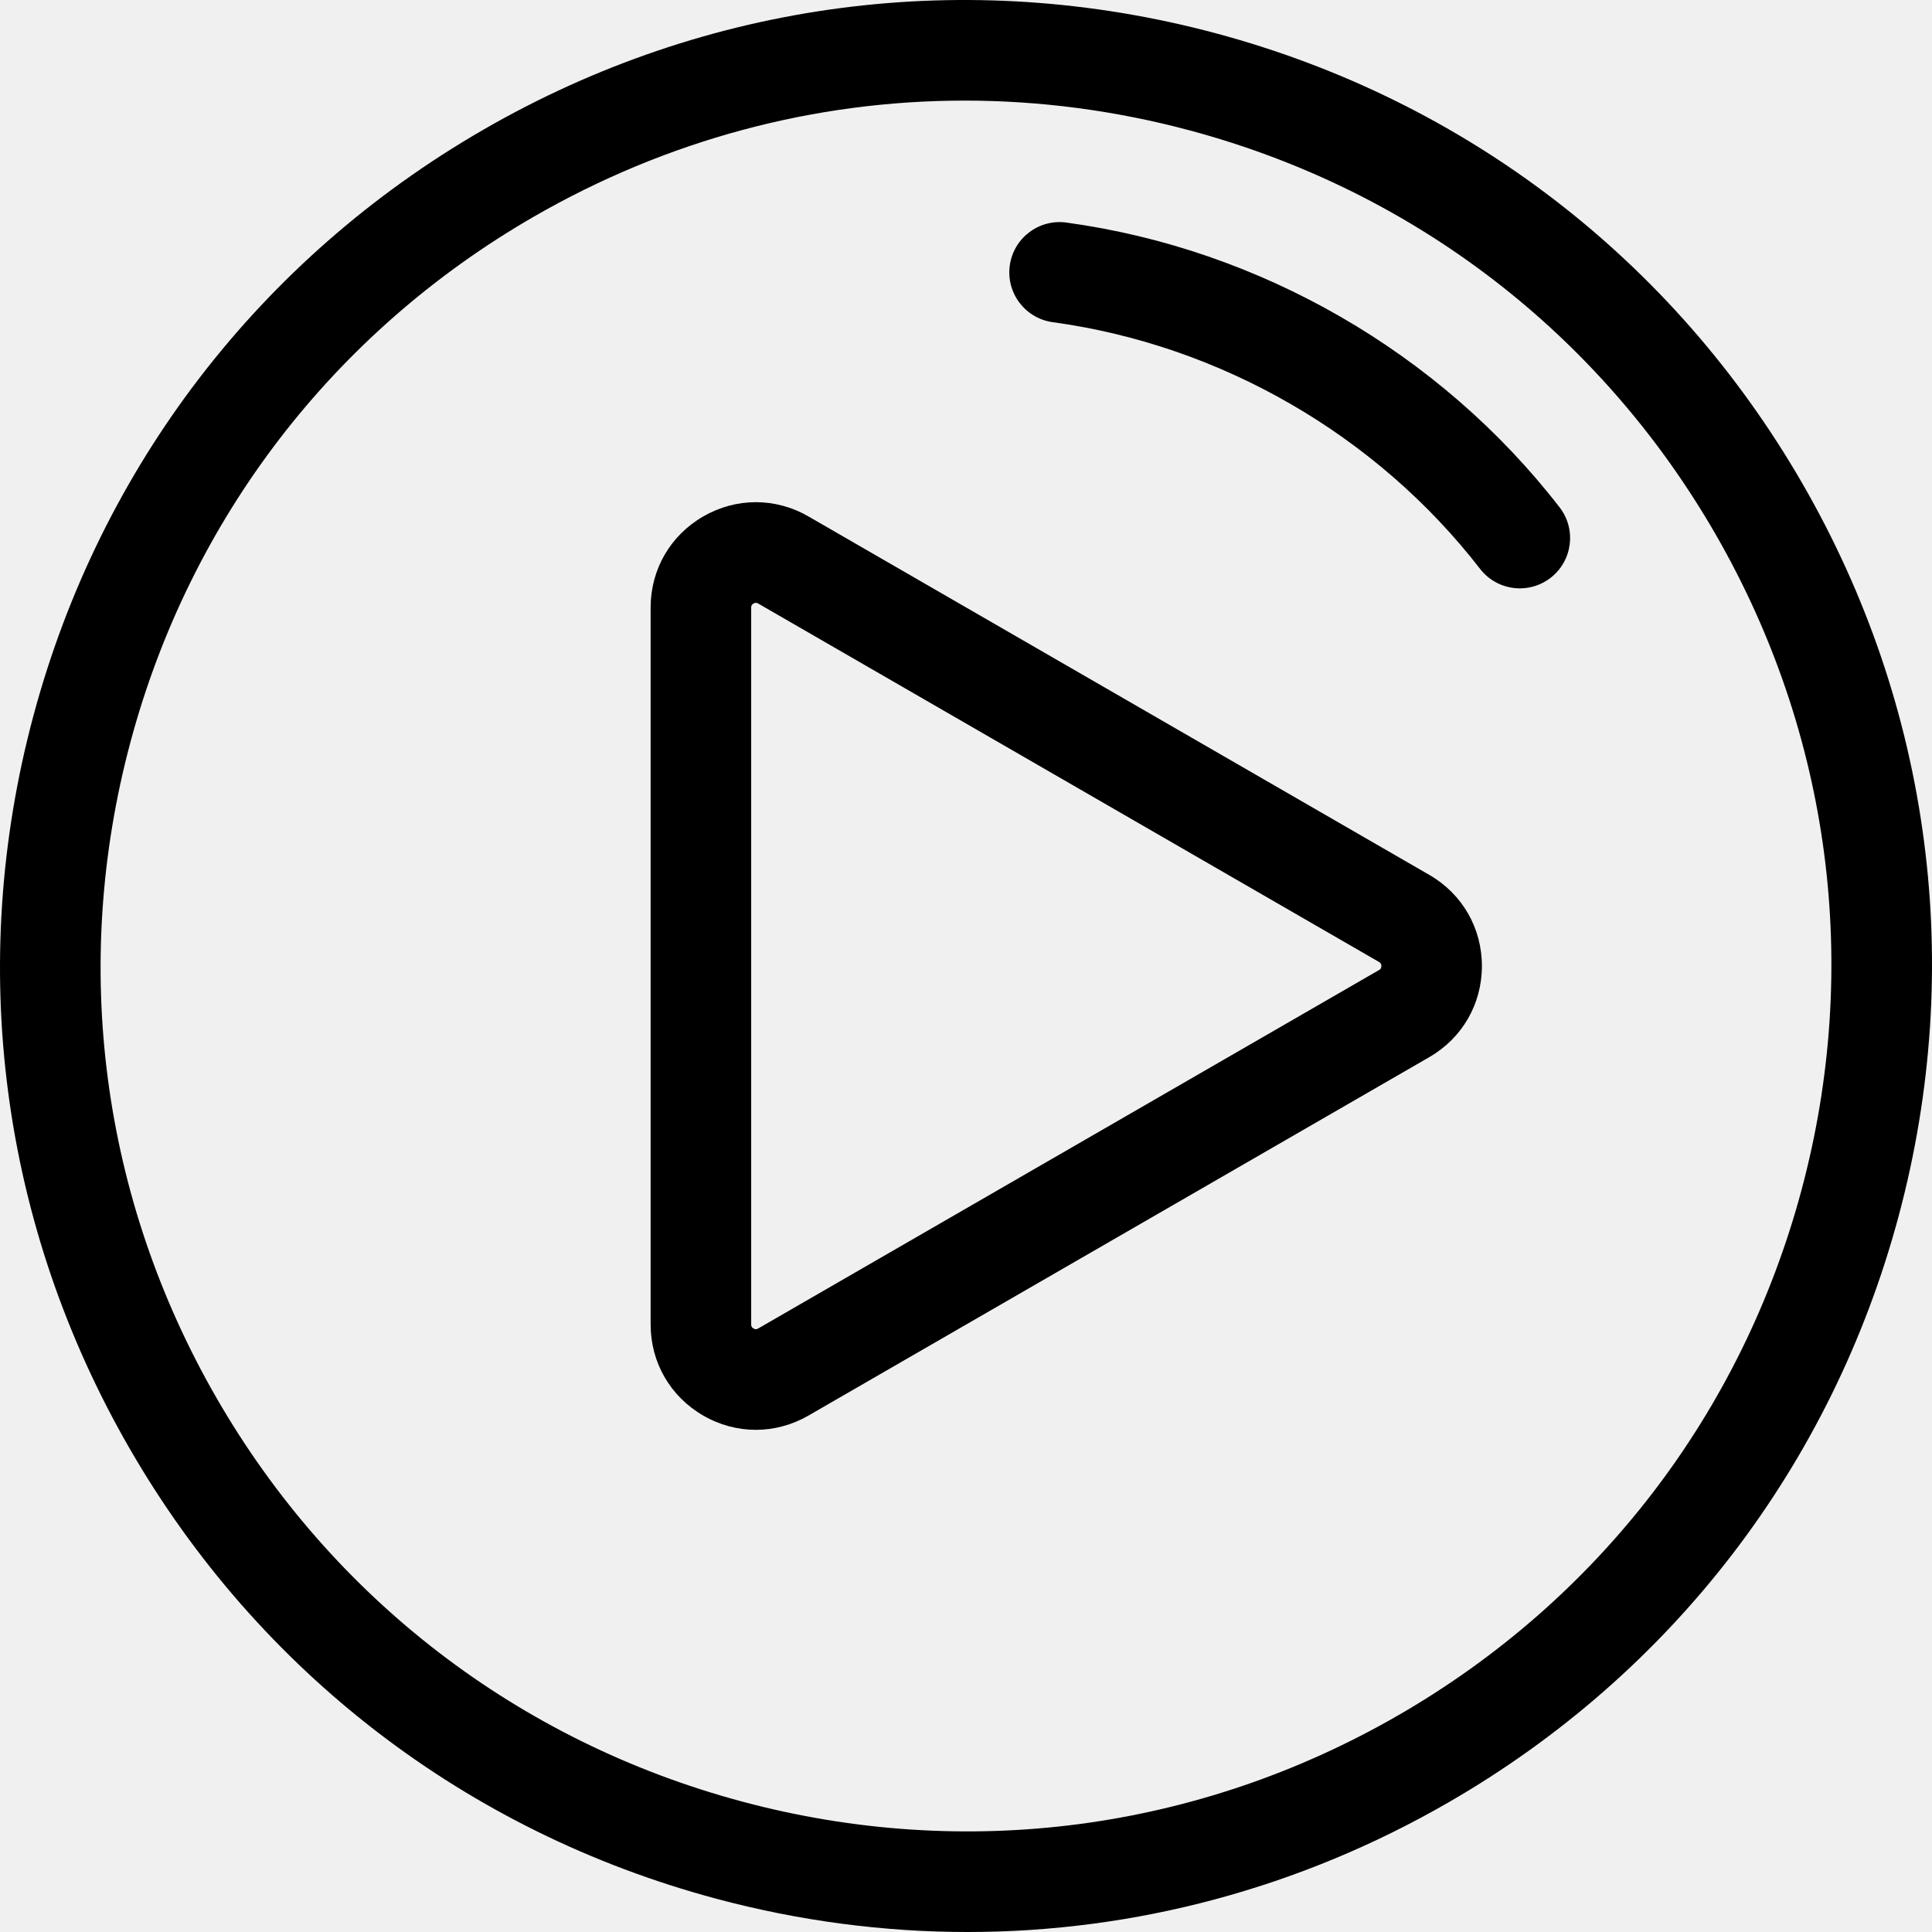
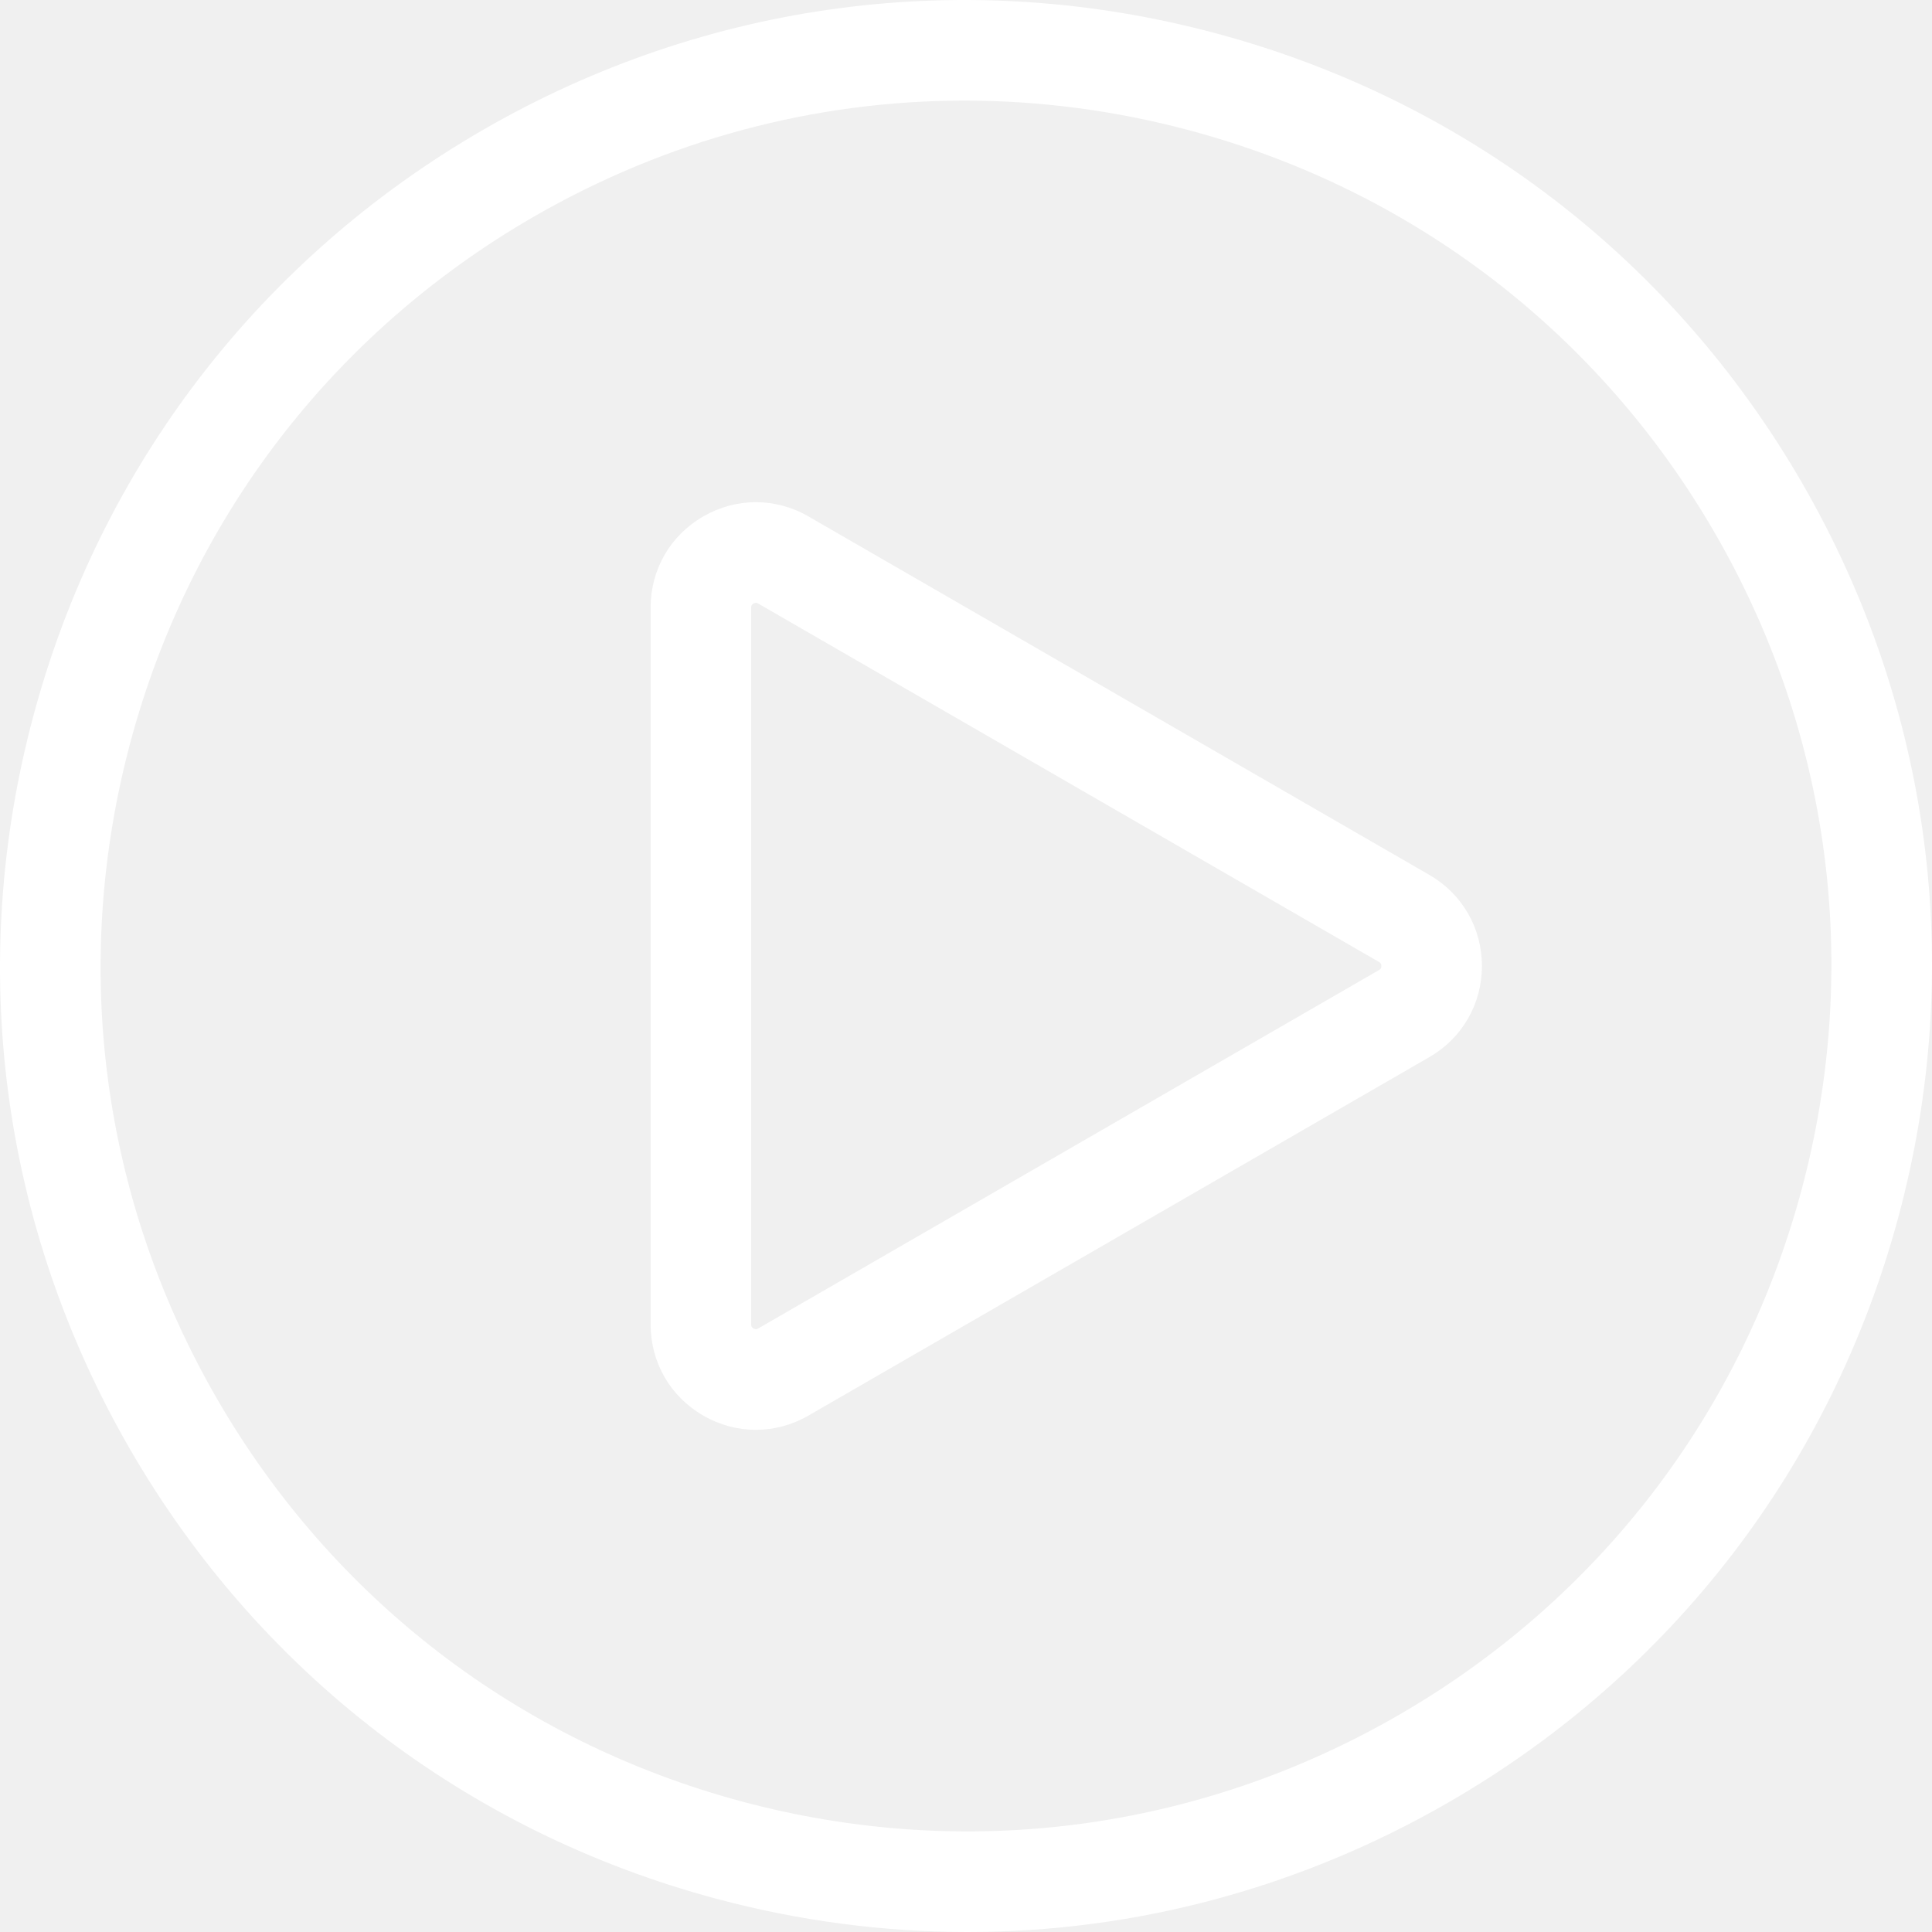
<svg xmlns="http://www.w3.org/2000/svg" version="1.1" id="Layer_1" x="0px" y="0px" viewBox="0 0 512 512" style="enable-background:new 0 0 512 512;" xml:space="preserve">
  <g>
    <g>
-       <path d="M477.606,128.055C443.431,68.863,388.251,26.52,322.229,8.83C256.208-8.862,187.25,0.217,128.055,34.394    C68.861,68.57,26.52,123.75,8.83,189.772c-17.69,66.021-8.611,134.981,25.564,194.173    C68.568,443.137,123.75,485.48,189.771,503.17c22.046,5.908,44.417,8.83,66.646,8.83c44.339,0,88.101-11.629,127.529-34.393    c59.192-34.175,101.535-89.355,119.225-155.377C520.862,256.207,511.781,187.249,477.606,128.055z M477.429,315.333    c-15.848,59.146-53.78,108.581-106.81,139.197c-53.028,30.617-114.806,38.749-173.952,22.903    c-59.147-15.848-108.581-53.78-139.198-106.81c-30.616-53.028-38.749-114.807-22.9-173.954    C50.418,137.523,88.35,88.09,141.379,57.472c35.325-20.395,74.524-30.812,114.249-30.812c19.91,0,39.959,2.618,59.702,7.909    c59.146,15.848,108.581,53.78,139.197,106.81C485.144,194.408,493.278,256.186,477.429,315.333z" />
+       <path style="fill: #ffffff;" d="M477.606,128.055C443.431,68.863,388.251,26.52,322.229,8.83C256.208-8.862,187.25,0.217,128.055,34.394    C68.861,68.57,26.52,123.75,8.83,189.772c-17.69,66.021-8.611,134.981,25.564,194.173    C68.568,443.137,123.75,485.48,189.771,503.17c22.046,5.908,44.417,8.83,66.646,8.83c44.339,0,88.101-11.629,127.529-34.393    c59.192-34.175,101.535-89.355,119.225-155.377C520.862,256.207,511.781,187.249,477.606,128.055z M477.429,315.333    c-15.848,59.146-53.78,108.581-106.81,139.197c-53.028,30.617-114.806,38.749-173.952,22.903    c-59.147-15.848-108.581-53.78-139.198-106.81c-30.616-53.028-38.749-114.807-22.9-173.954    C50.418,137.523,88.35,88.09,141.379,57.472c35.325-20.395,74.524-30.812,114.249-30.812c19.91,0,39.959,2.618,59.702,7.909    c59.146,15.848,108.581,53.78,139.197,106.81C485.144,194.408,493.278,256.186,477.429,315.333z" />
    </g>
  </g>
  <g>
    <g>
-       <path d="M378.778,231.852l-164.526-94.99c-8.731-5.041-19.155-5.039-27.886-0.001c-8.731,5.04-13.944,14.069-13.944,24.15v189.98    c0,10.081,5.212,19.109,13.944,24.15c4.365,2.521,9.152,3.78,13.941,3.78c4.79,0,9.579-1.262,13.944-3.781l164.528-94.989    c8.73-5.042,13.941-14.07,13.941-24.151C392.72,245.92,387.508,236.892,378.778,231.852z M365.452,257.074l-164.527,94.989    c-0.201,0.117-0.62,0.358-1.236,0c-0.618-0.357-0.618-0.839-0.618-1.071v-189.98c0-0.232,0-0.714,0.618-1.071    c0.242-0.14,0.453-0.188,0.633-0.188c0.28,0,0.482,0.117,0.605,0.188l164.526,94.99c0.201,0.116,0.618,0.357,0.618,1.071    C366.071,256.716,365.652,256.958,365.452,257.074z" />
-     </g>
-   </g>
-   <g>
-     <g>
-       <path d="M413.303,134.44c-31.689-40.938-79.326-68.442-130.698-75.461c-7.283-0.997-14.009,4.106-15.006,11.399    c-0.995,7.291,4.108,14.009,11.399,15.006c44.512,6.081,85.783,29.909,113.232,65.369c2.626,3.392,6.565,5.168,10.546,5.168    c2.849,0,5.72-0.909,8.146-2.789C416.741,148.628,417.807,140.259,413.303,134.44z" />
+       <path style="fill: #ffffff;" d="M378.778,231.852l-164.526-94.99c-8.731-5.041-19.155-5.039-27.886-0.001c-8.731,5.04-13.944,14.069-13.944,24.15v189.98    c0,10.081,5.212,19.109,13.944,24.15c4.365,2.521,9.152,3.78,13.941,3.78c4.79,0,9.579-1.262,13.944-3.781l164.528-94.989    c8.73-5.042,13.941-14.07,13.941-24.151C392.72,245.92,387.508,236.892,378.778,231.852z M365.452,257.074l-164.527,94.989    c-0.201,0.117-0.62,0.358-1.236,0c-0.618-0.357-0.618-0.839-0.618-1.071v-189.98c0-0.232,0-0.714,0.618-1.071    c0.242-0.14,0.453-0.188,0.633-0.188c0.28,0,0.482,0.117,0.605,0.188l164.526,94.99c0.201,0.116,0.618,0.357,0.618,1.071    C366.071,256.716,365.652,256.958,365.452,257.074z" />
    </g>
  </g>
  <g>
</g>
  <g>
</g>
  <g>
</g>
  <g>
</g>
  <g>
</g>
  <g>
</g>
  <g>
</g>
  <g>
</g>
  <g>
</g>
  <g>
</g>
  <g>
</g>
  <g>
</g>
  <g>
</g>
  <g>
</g>
  <g>
</g>
+   <g>
+ </g>
</svg>
